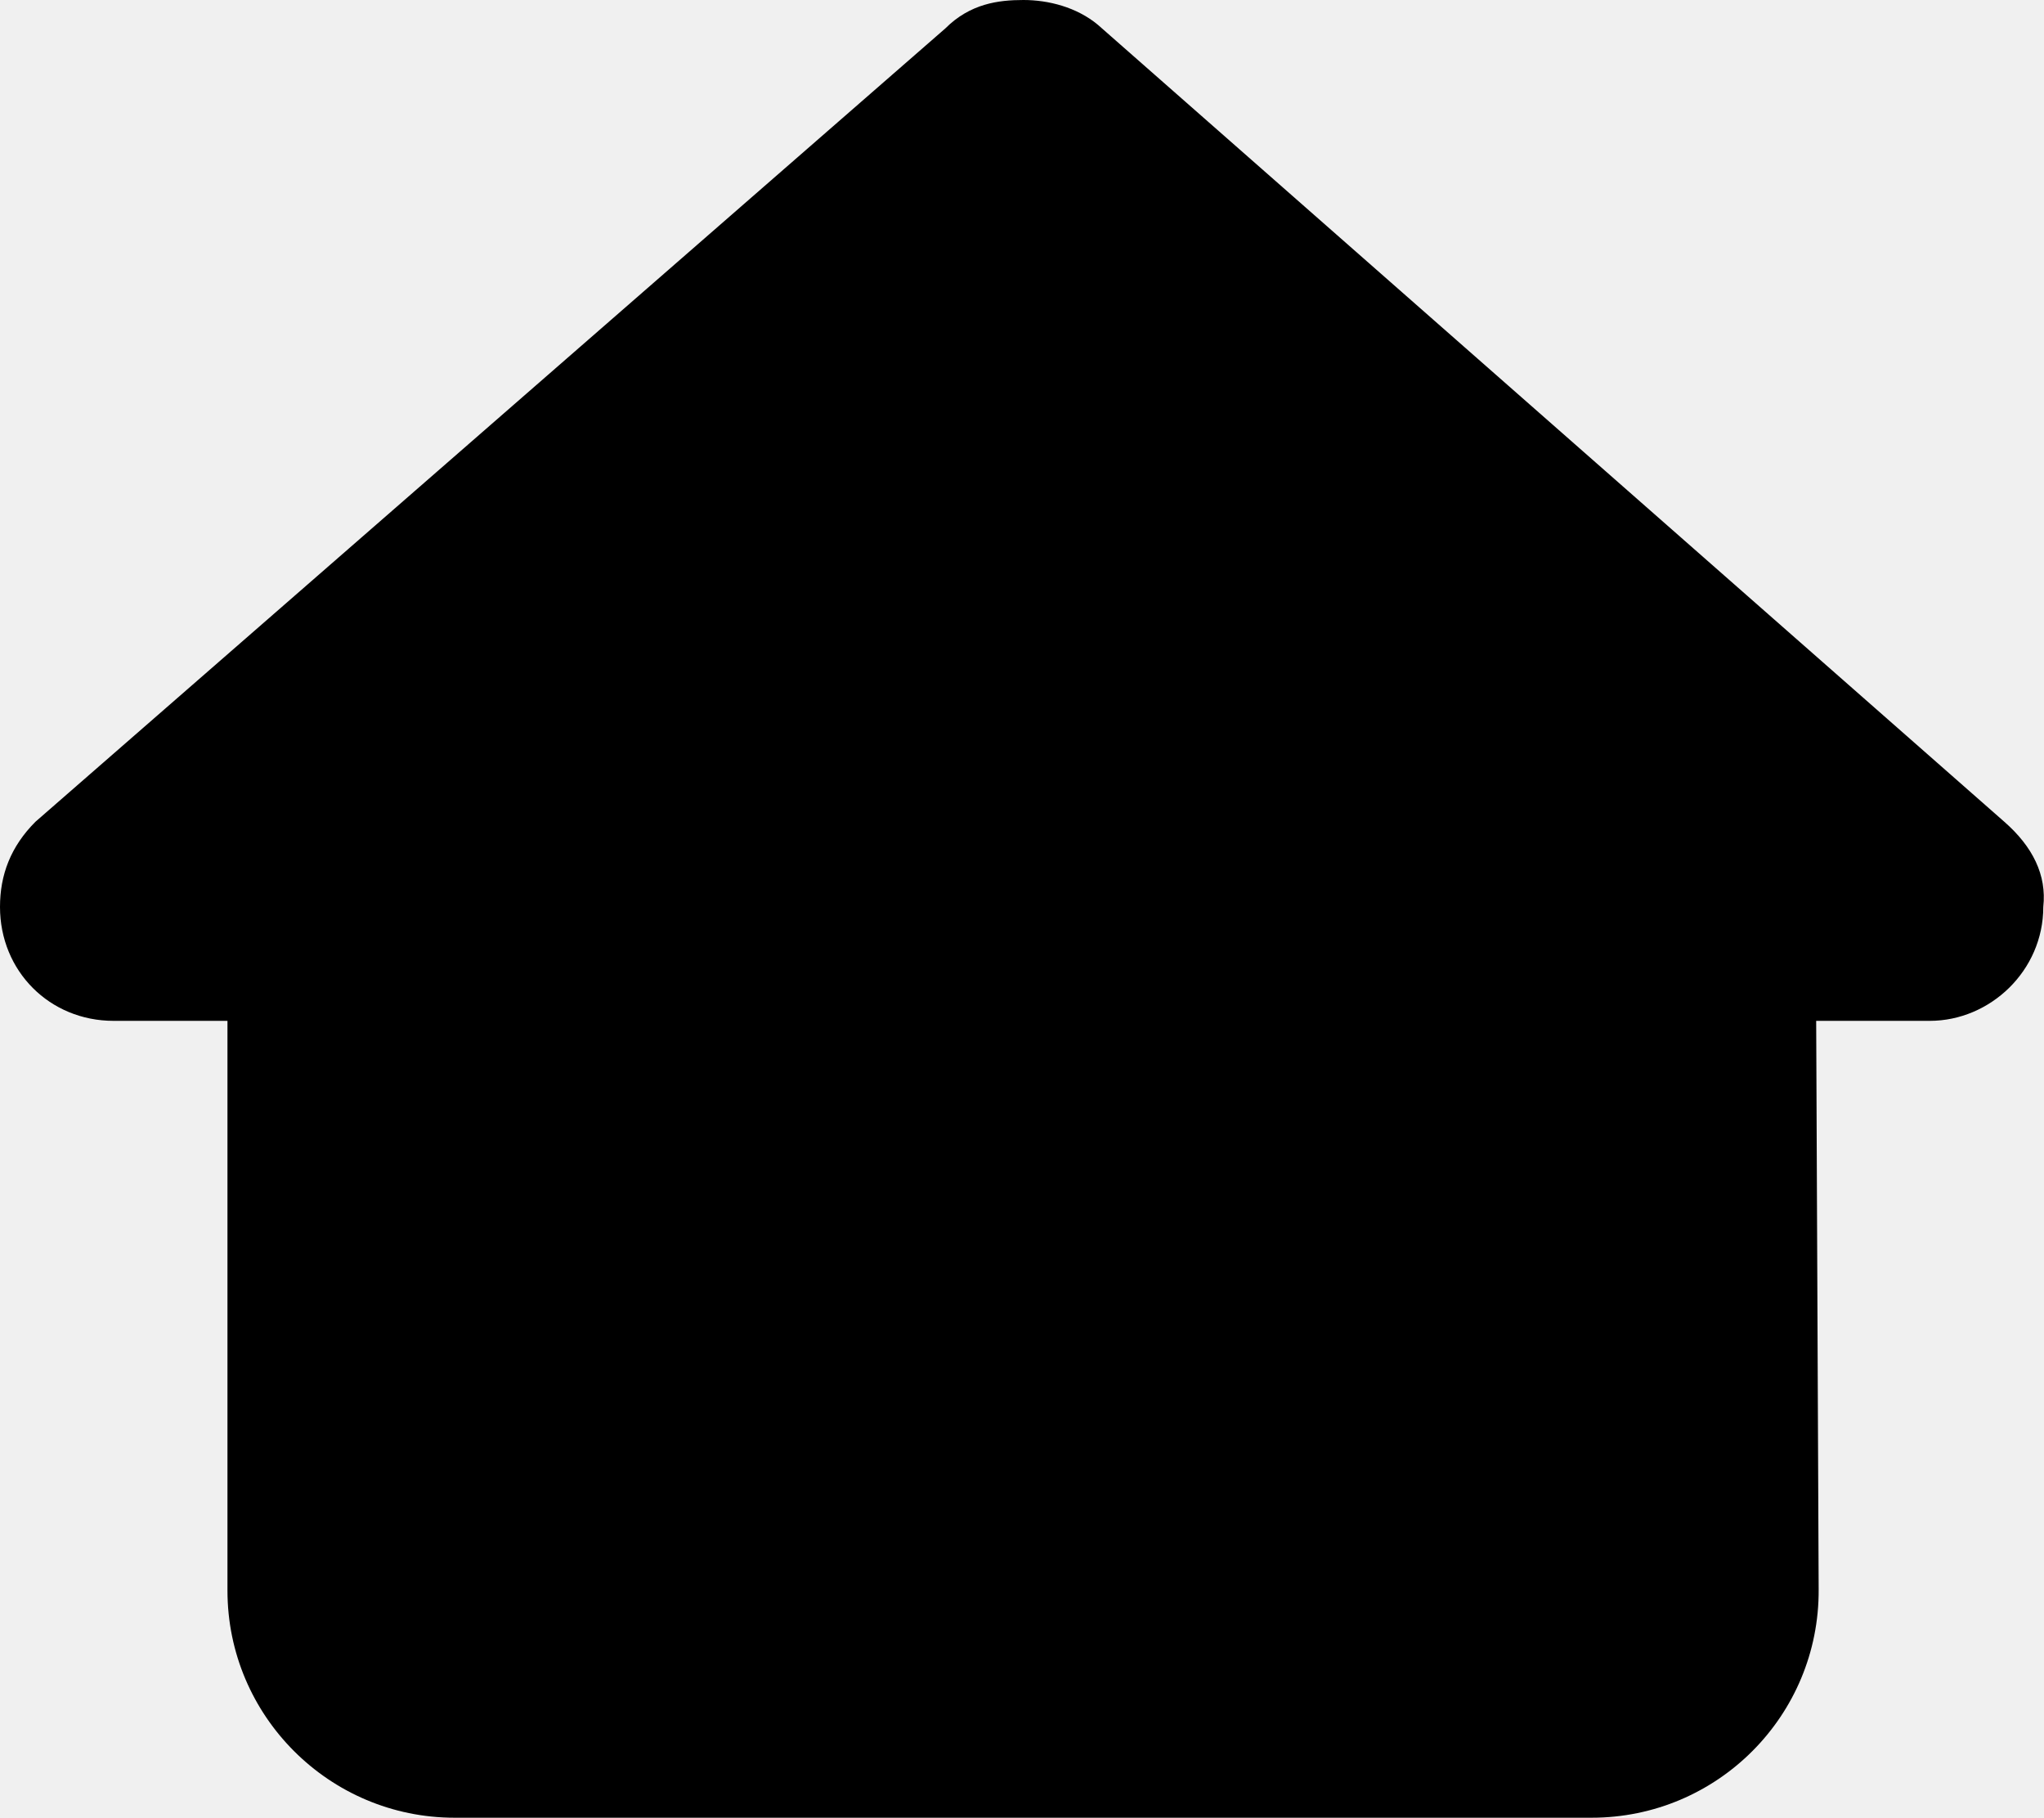
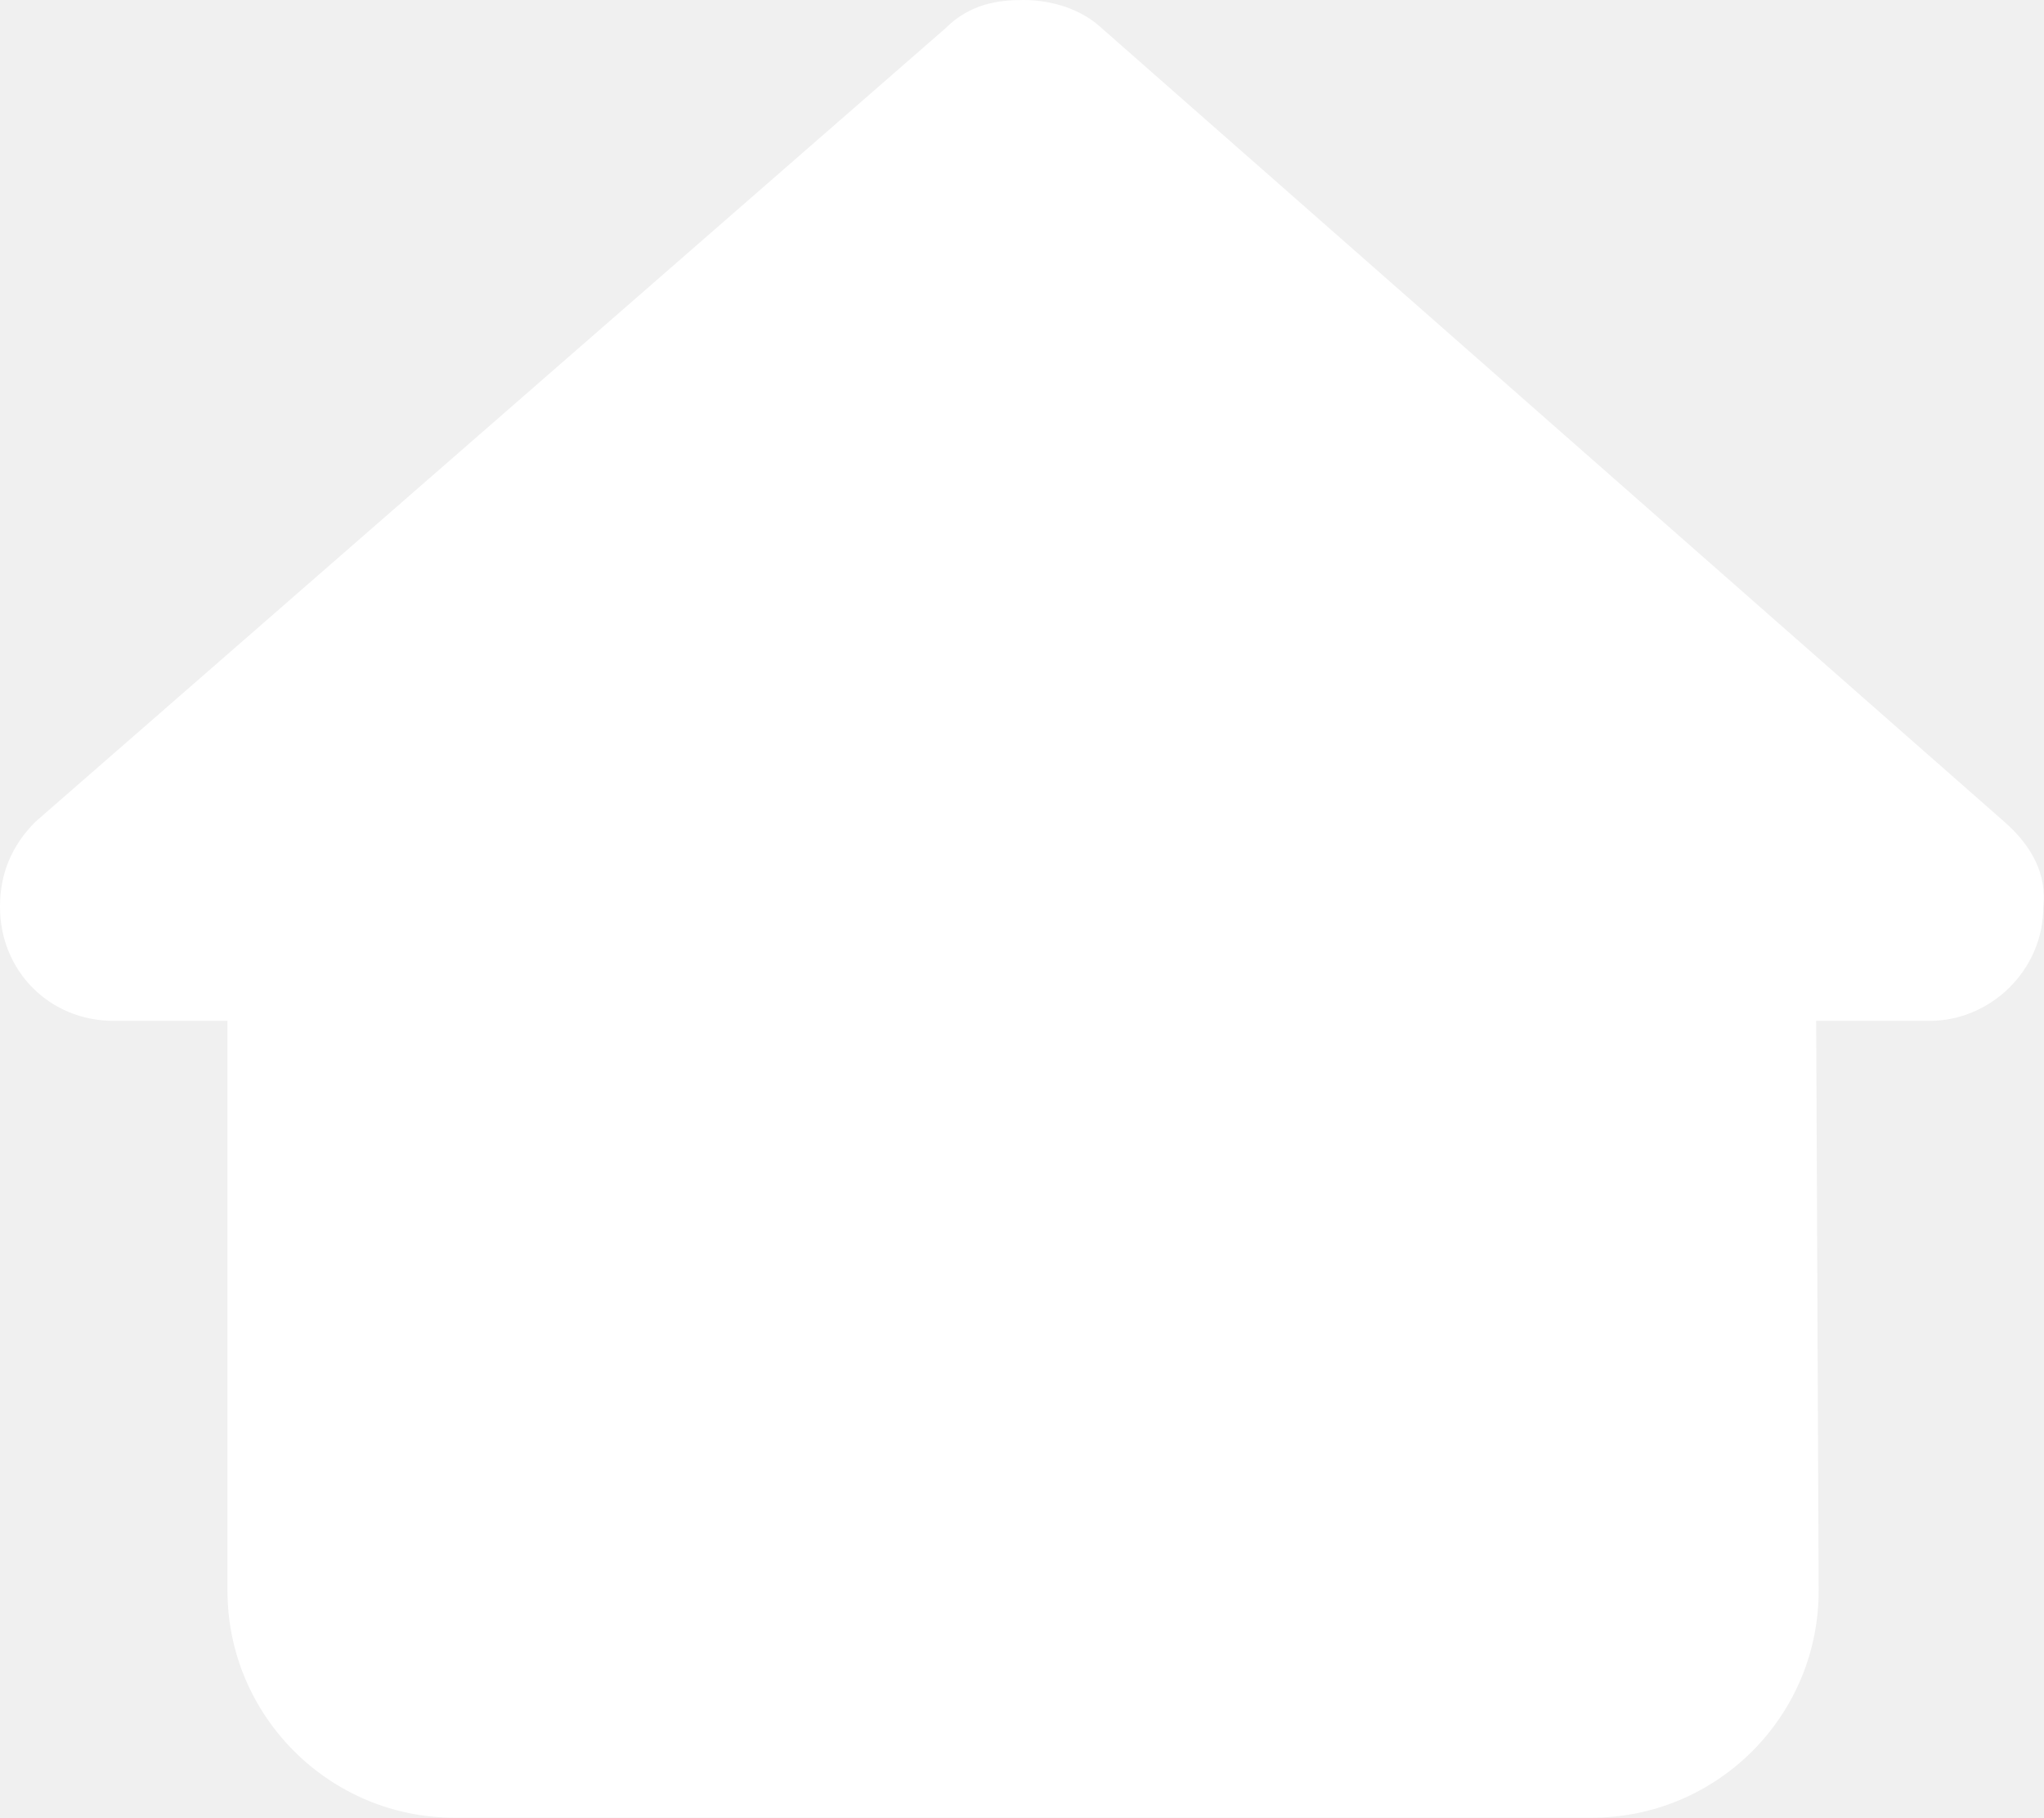
- <svg xmlns="http://www.w3.org/2000/svg" viewBox="0 0 576 512">
+ <svg xmlns="http://www.w3.org/2000/svg" fill="white" viewBox="0 0 576 512">
  <path d="M575.8 255.5c0 18-15 32.1-32 32.1h-32l.7 160.2c.2 35.5-28.5 64.3-64 64.3H128.1c-35.3 0-64-28.7-64-64V287.6H32c-18 0-32-14-32-32.1c0-9 3-17 10-24L266.4 8c7-7 15-8 22-8s15 2 21 7L564.8 231.5c8 7 12 15 11 24z" />
</svg>
